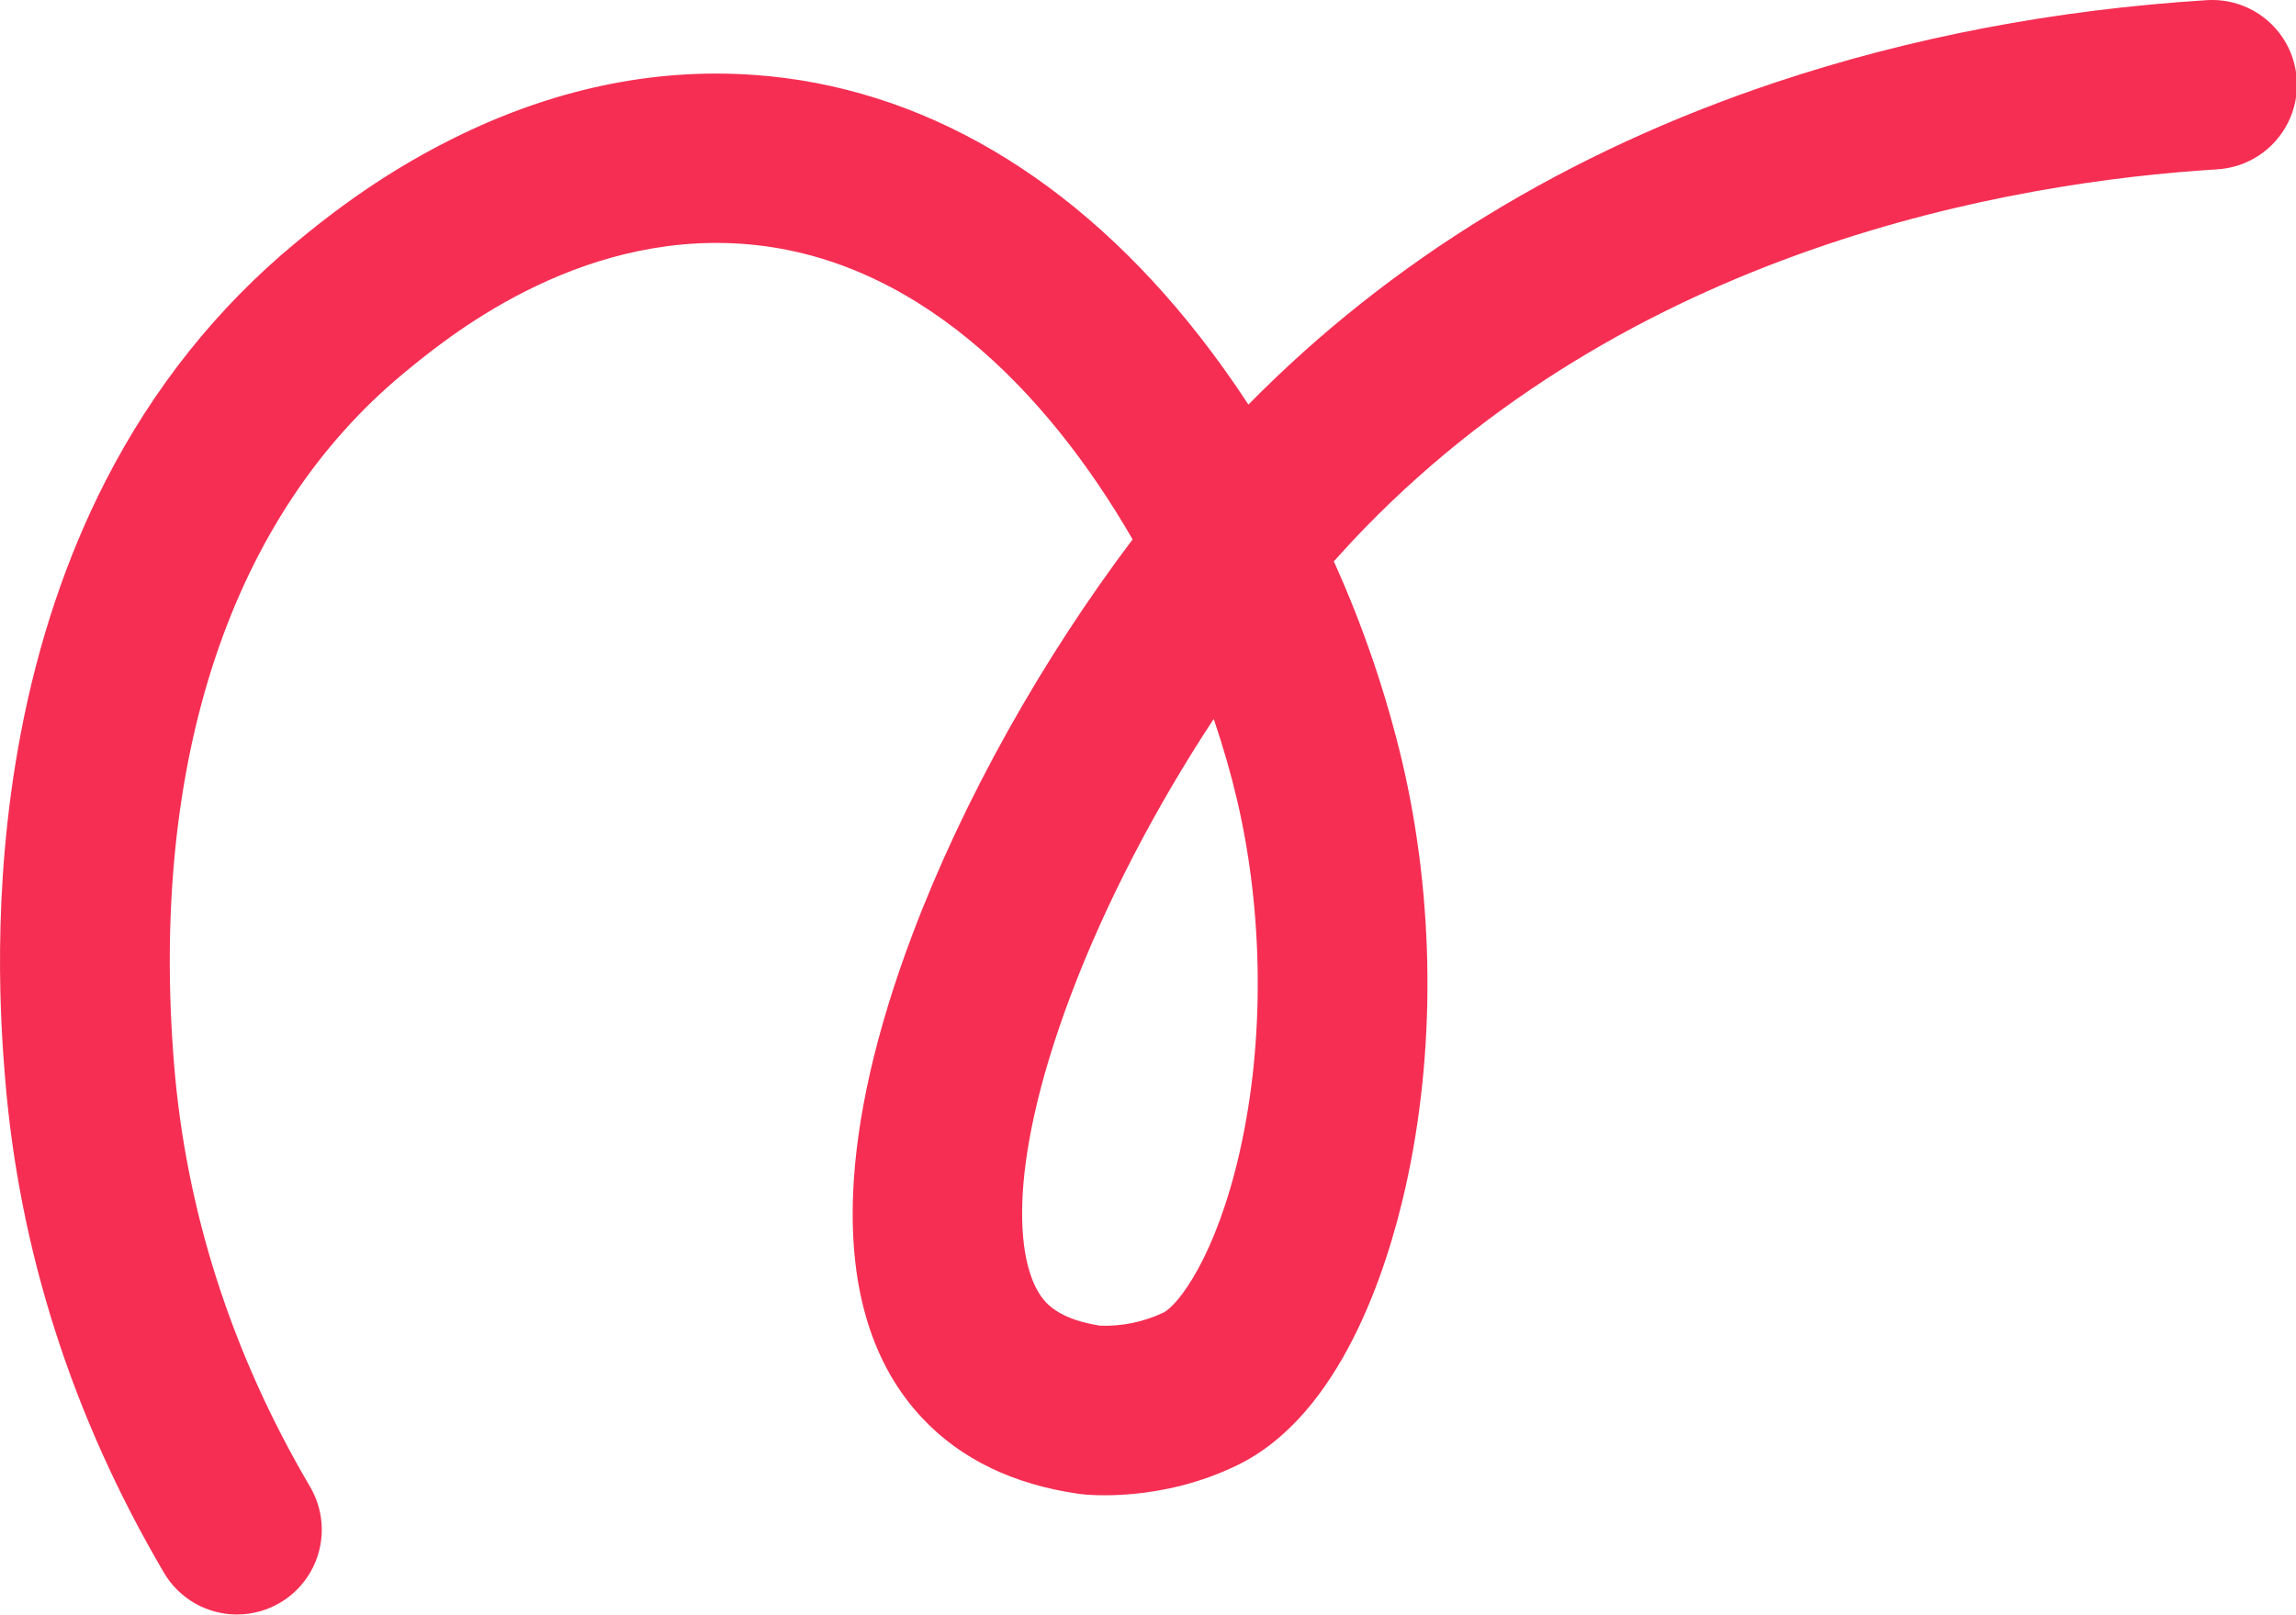
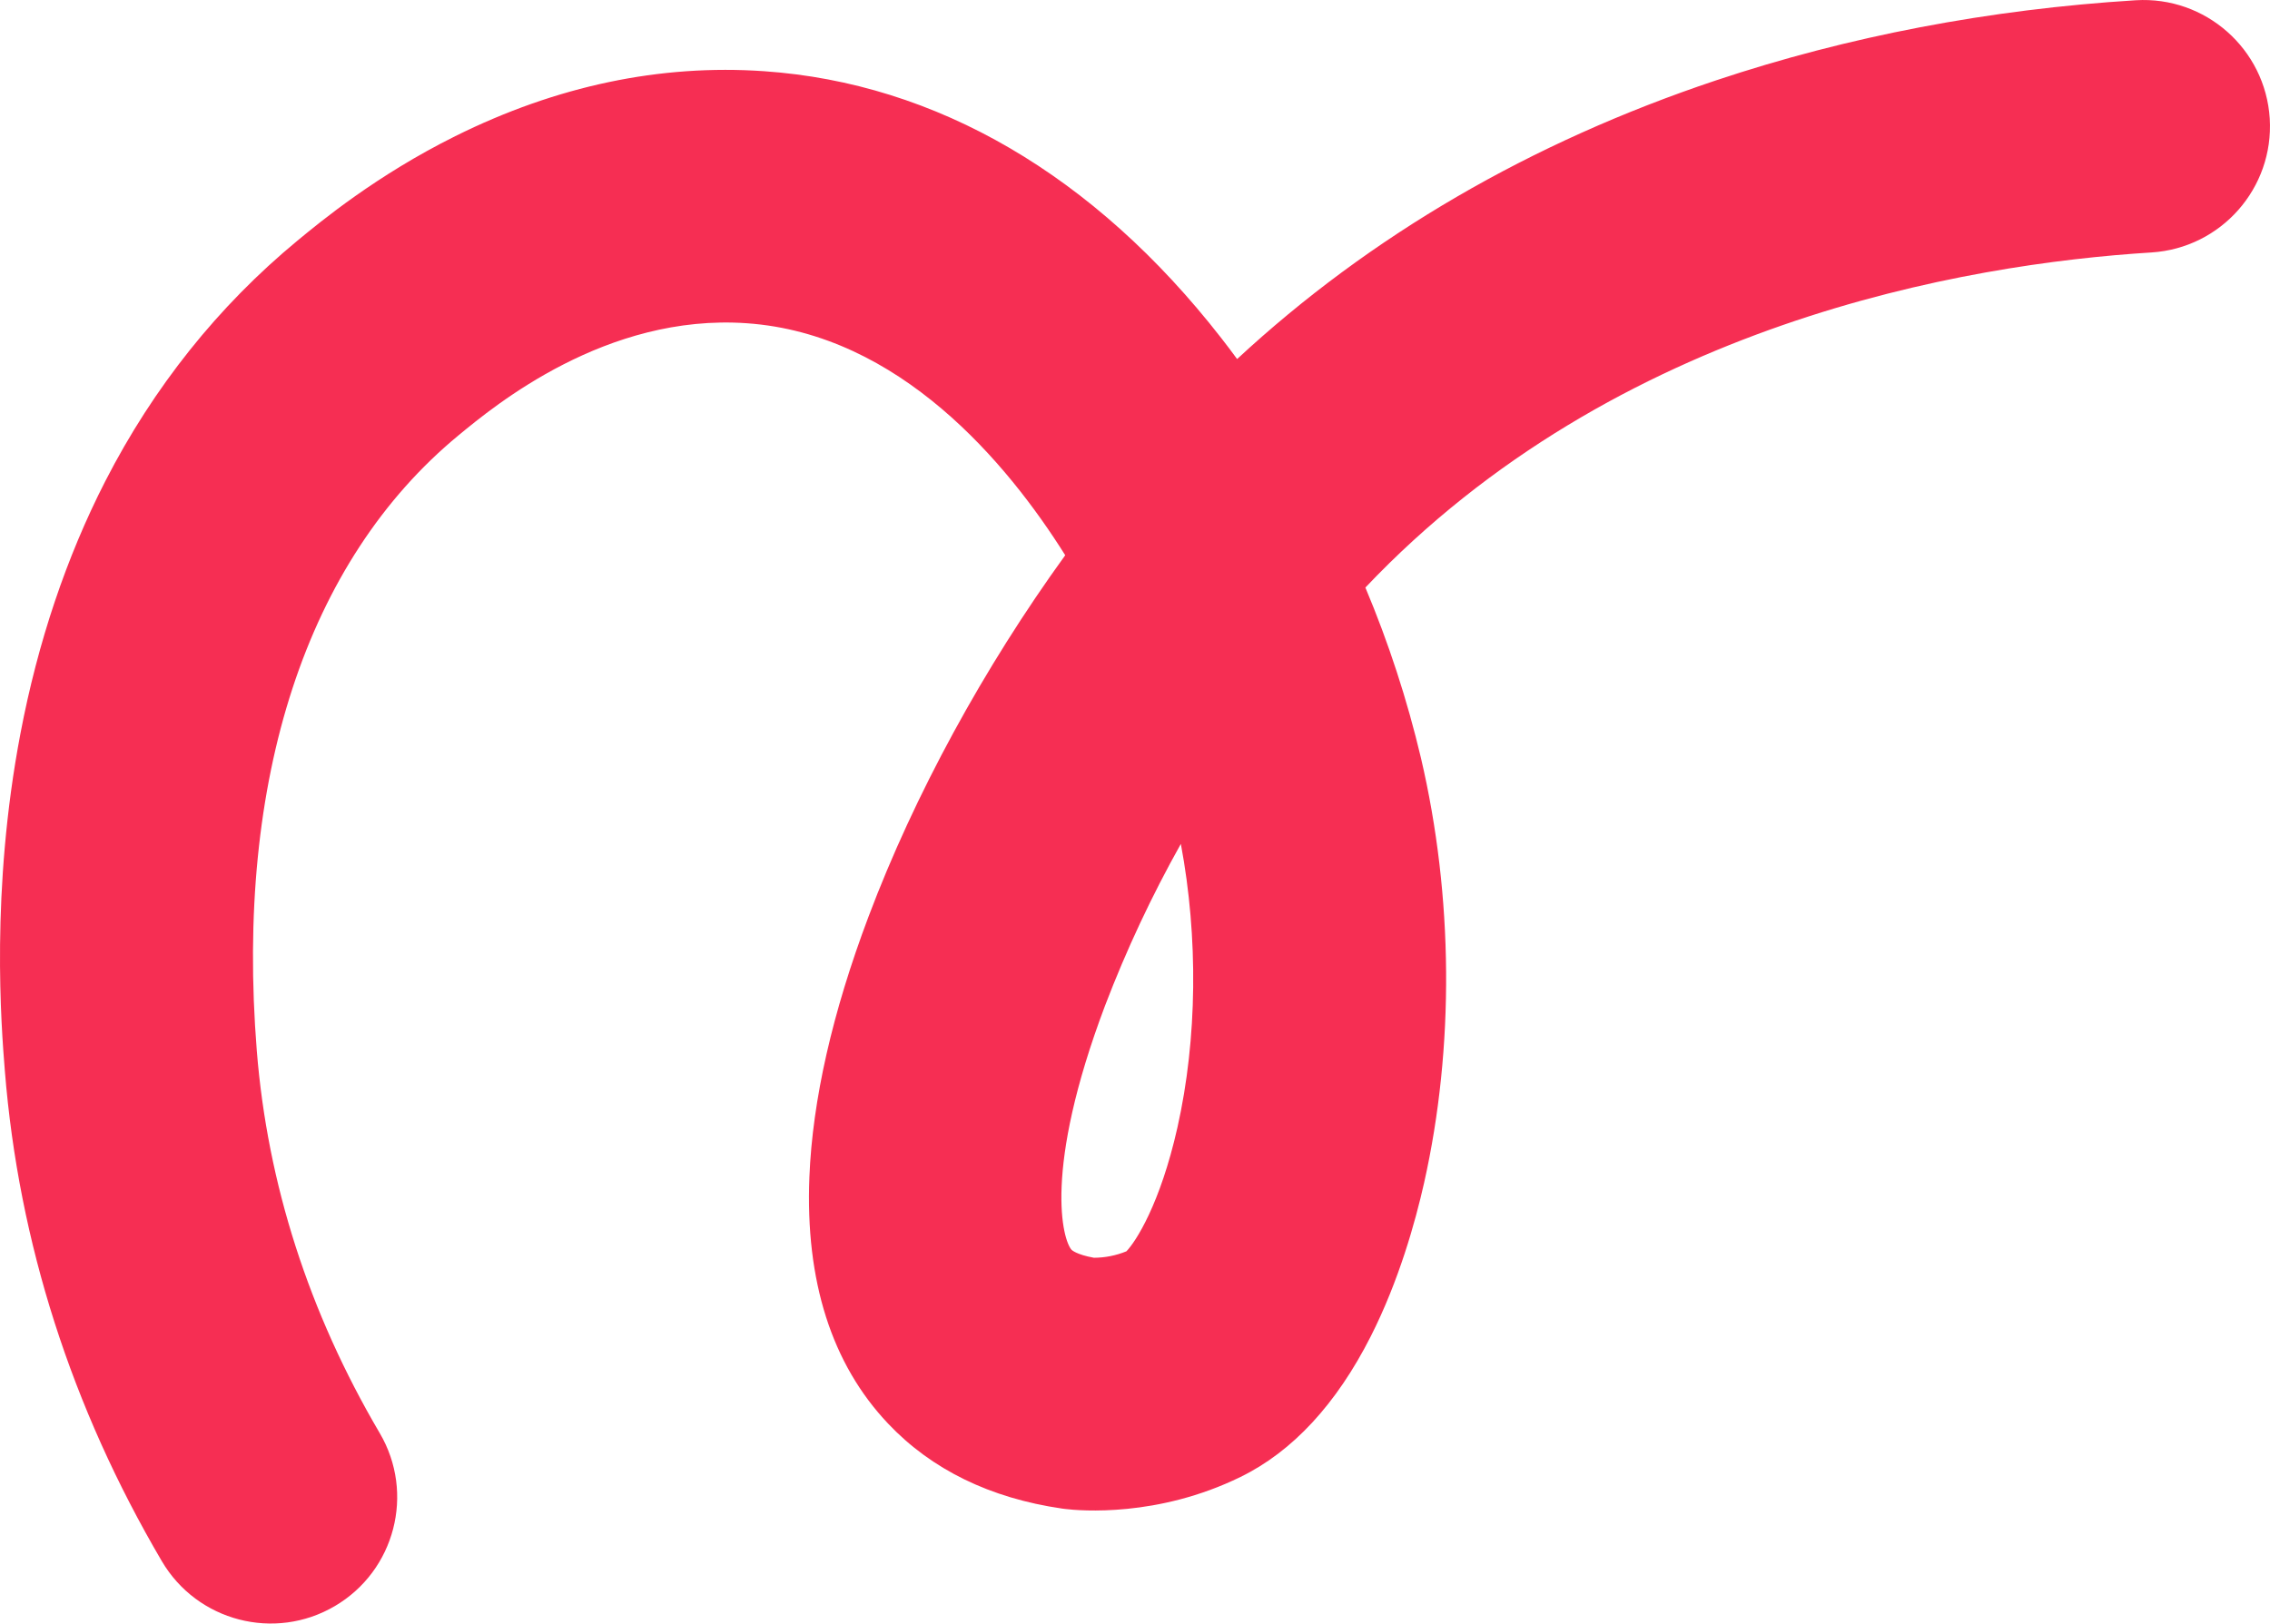
- <svg xmlns="http://www.w3.org/2000/svg" viewBox="0 0 947.93 666.76">
+ <svg xmlns="http://www.w3.org/2000/svg" viewBox="0 0 987.93 706.76">
  <defs>
    <style>.cls-1{fill:#f62e53;}</style>
  </defs>
  <g id="Layer_2" data-name="Layer 2">
    <g id="Layer_1-2" data-name="Layer 1">
-       <path class="cls-1" d="M97.89,666.76a35,35,0,0,1-30.21-17.27C29.87,585.17,7.78,516.23,2.05,444.57.55,425.86-4,369,8.55,303c7.23-38,19-73.05,35-104.31C63.37,160,89.8,126.91,122.14,100.2c9.81-8.1,32.77-27.07,64.9-43C227.85,36.87,269.61,28,311.17,30.93c69.15,4.8,132.94,42.29,184.45,108.4,6.87,8.82,13.49,18.1,19.8,27.76C574.1,107.42,647.28,62.66,733.13,34c55.8-18.64,115.56-30,177.62-33.91a35,35,0,1,1,4.35,69.86c-84.42,5.25-243.05,32.21-357,153.75q-3.72,4-7.42,8.12a458.74,458.74,0,0,1,28.22,82.65c13.45,57.45,13.93,120,1.34,176.05-7.6,33.82-26.68,93.67-69.18,114.47-31.64,15.48-61.79,12.45-65.13,12l-.89-.12c-26.74-3.88-48.29-14.3-64.06-31-20.69-21.86-30.37-53.09-28.77-92.81,1.26-31.33,9.49-67.36,24.47-107.09,21-55.71,53.52-113.66,90.93-163.21-35.83-62.09-90.43-117.14-161.3-122.07-69.11-4.8-122.17,39-139.6,53.41C95.52,213,61.82,314.12,71.82,439c4.89,61,23.8,119.91,56.2,175a35,35,0,0,1-30.13,52.75ZM454.16,547.48a56.51,56.51,0,0,0,26.14-5.39c6.09-3,21.84-23.26,31.65-66.93,10.17-45.3,9.74-98.06-1.2-144.75-2.48-10.6-5.7-21.87-9.65-33.51-24,36.47-44.71,76.19-58.91,113.84-27.47,72.85-22.74,114-10.35,127.09C436.37,542.62,443.88,545.87,454.16,547.48Z" />
+       <path class="cls-1" d="M987.82,51.59A55.08,55.08,0,0,0,929.52.11C865.71,4.07,804.24,15.82,746.8,35,666.18,61.94,596.19,102.7,538.41,156.3q-3.46-4.73-7-9.26C476.3,76.32,407.54,36.19,332.56,31c-45.16-3.14-90.38,6.37-134.42,28.27-34.2,17-58.4,37-68.73,45.52C95,133.23,66.82,168.49,45.77,209.57c-16.87,33-29.28,69.86-36.86,109.69C-4.16,387.84.56,446.78,2.11,466.16c6,74.7,29,146.52,68.33,213.47a55,55,0,0,0,75.29,19.53,55,55,0,0,0,19.54-75.29c-30.86-52.49-48.87-108.5-53.51-166.49-9.46-118.16,21.68-213.27,87.7-267.79,15.91-13.14,64.32-53.13,125.48-48.88,66.64,4.63,113.53,61,138.66,101C428.11,290.72,397.93,346.1,378,399c-15.73,41.73-24.4,79.87-25.74,113.35-1.82,45.31,9.69,81.43,34.23,107.36,18.93,20,44.4,32.45,75.71,37l1.38.18c6.42.78,40.23,3.72,76.3-13.94,22.68-11.09,41.76-31.71,56.73-61.28,12.15-24,19.31-49.55,23.18-66.77,13.24-59,12.74-124.66-1.39-185a471,471,0,0,0-24.17-74.13c109.11-115.14,261-140.82,342.13-145.87A55.05,55.05,0,0,0,987.82,51.59ZM512.44,490.78c-7.52,33.49-18.23,49.86-22.21,53.94a37.64,37.64,0,0,1-14.14,2.81h0c-7.67-1.38-9.69-3.42-9.71-3.44-3.83-4.15-12.6-34.35,14.54-106.29a533.36,533.36,0,0,1,33-70.43C521.54,408,521.09,452.27,512.44,490.78Z" />
    </g>
  </g>
</svg>
